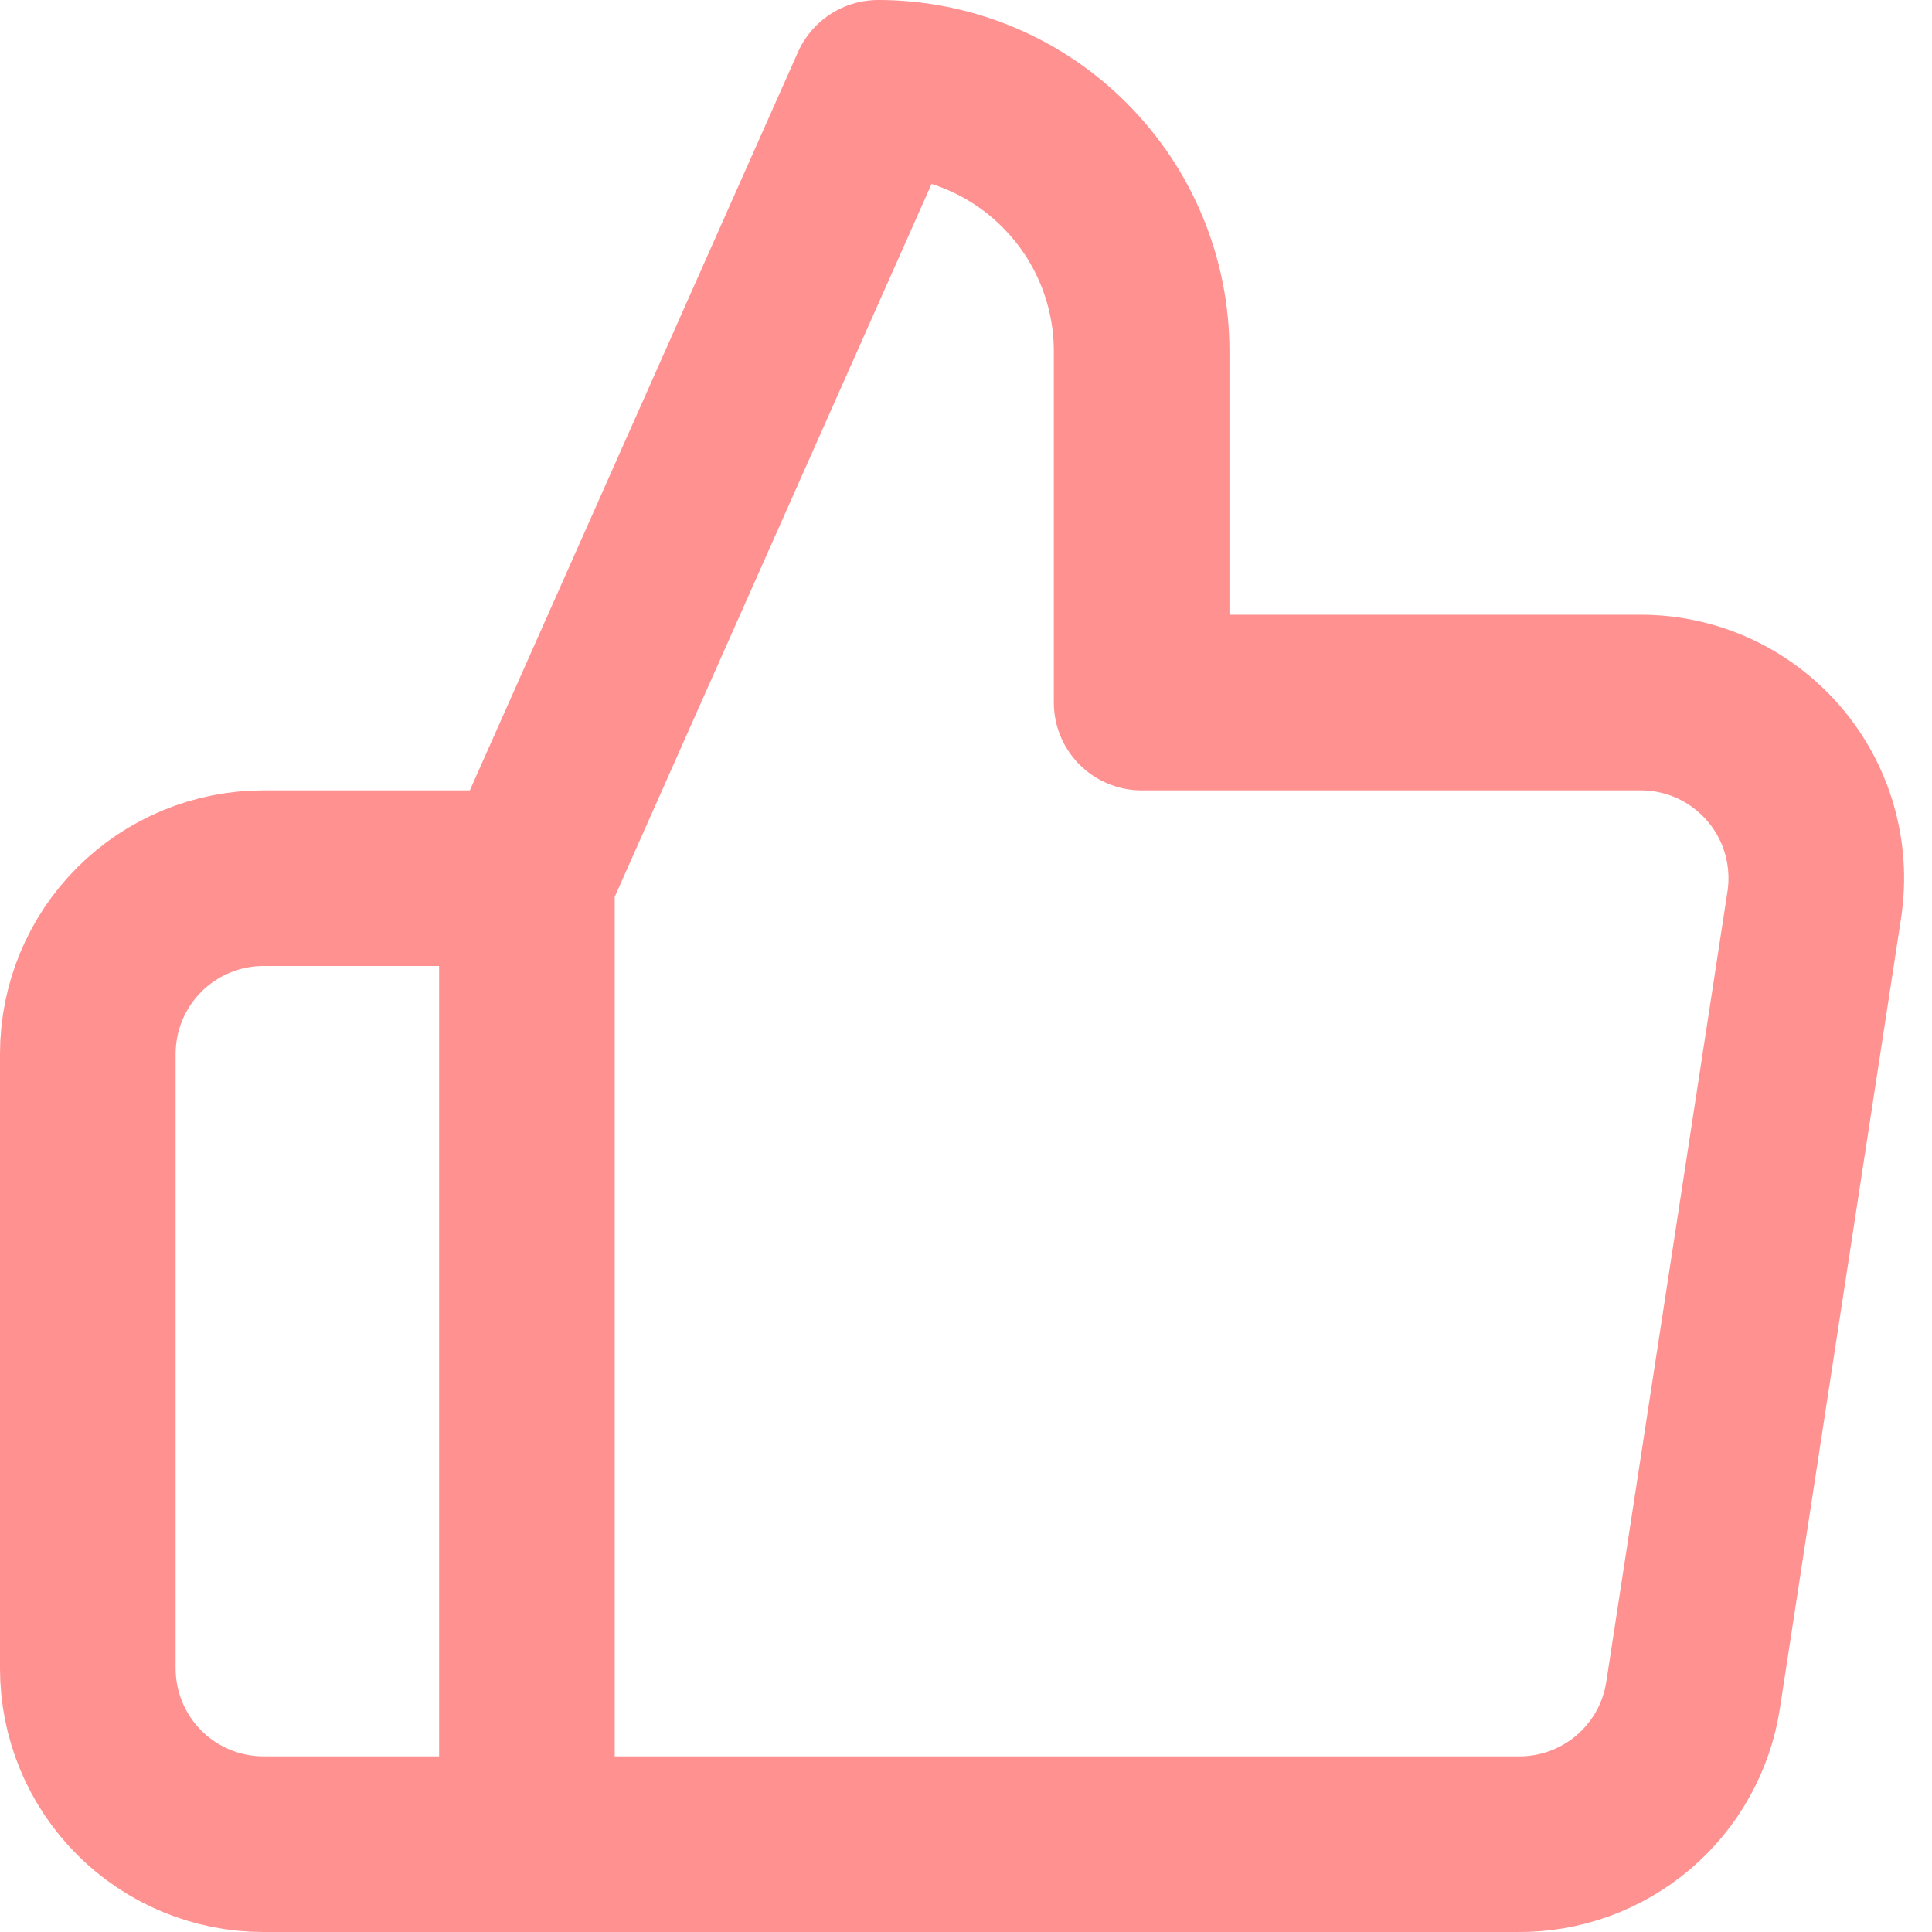
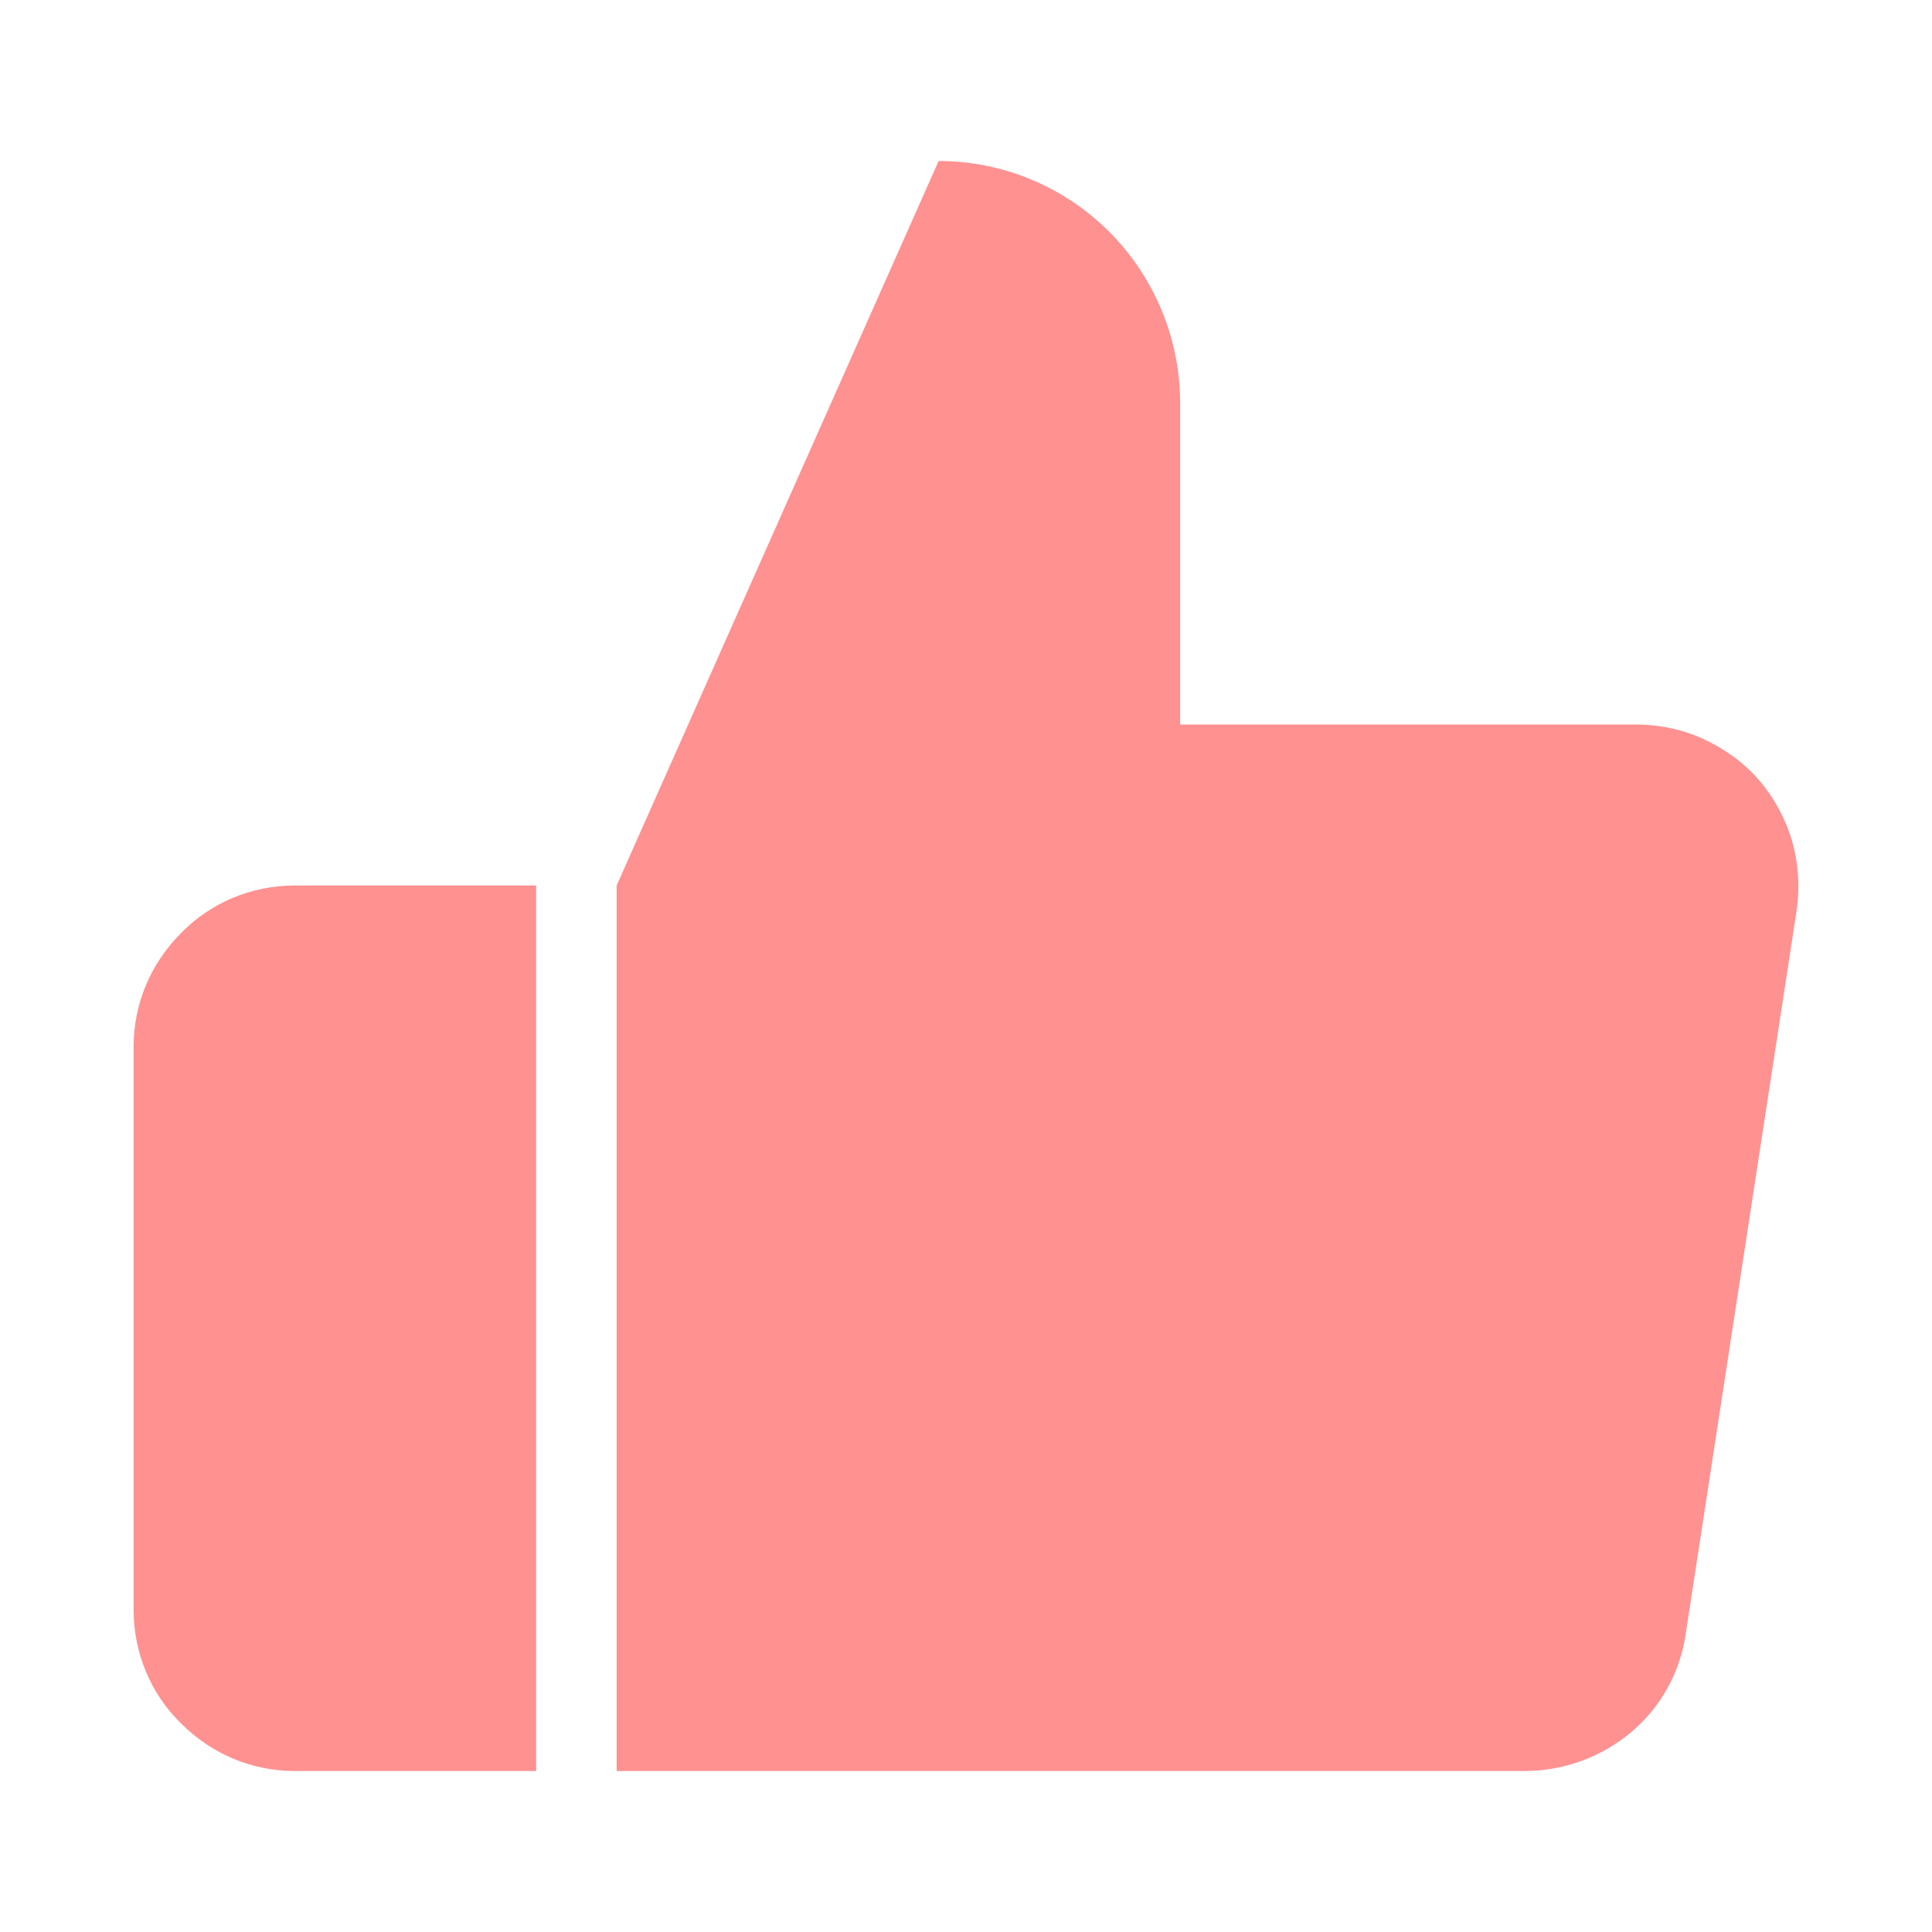
- <svg xmlns="http://www.w3.org/2000/svg" width="22" height="22" viewBox="0 0 22 22" fill="none">
-   <path d="M6 10L10 1C10.796 1 11.559 1.316 12.121 1.879C12.684 2.441 13 3.204 13 4V8H18.66C18.95 7.997 19.237 8.056 19.502 8.175C19.766 8.294 20.002 8.469 20.192 8.688C20.382 8.906 20.523 9.164 20.603 9.442C20.684 9.721 20.703 10.013 20.66 10.3L19.28 19.3C19.208 19.777 18.965 20.212 18.598 20.524C18.23 20.836 17.762 21.006 17.28 21H6M6 10V21M6 10H3C2.47 10 1.961 10.211 1.586 10.586C1.211 10.961 1 11.47 1 12V19C1 19.53 1.211 20.039 1.586 20.414C1.961 20.789 2.47 21 3 21H6" stroke="#FF9191" stroke-width="2" stroke-linecap="round" stroke-linejoin="round" />
+ <svg xmlns="http://www.w3.org/2000/svg" viewBox="0 0 24 24">
+   <path d="m7.66 11 4-9c.8 0 1.56.32 2.12.88s.88 1.33.88 2.12v4h5.66c.29 0 .58.06.84.18s.5.29.69.51.33.48.41.75c.08.28.1.57.06.86l-1.38 9c-.07.48-.31.91-.68 1.22s-.84.48-1.32.48h-11.28m0-11v11m-1-11h-3c-.53 0-1.04.21-1.41.59-.38.38-.59.88-.59 1.41v7c0 .53.21 1.04.59 1.41.38.38.88.59 1.41.59h3" fill="#ff9191" />
</svg>
